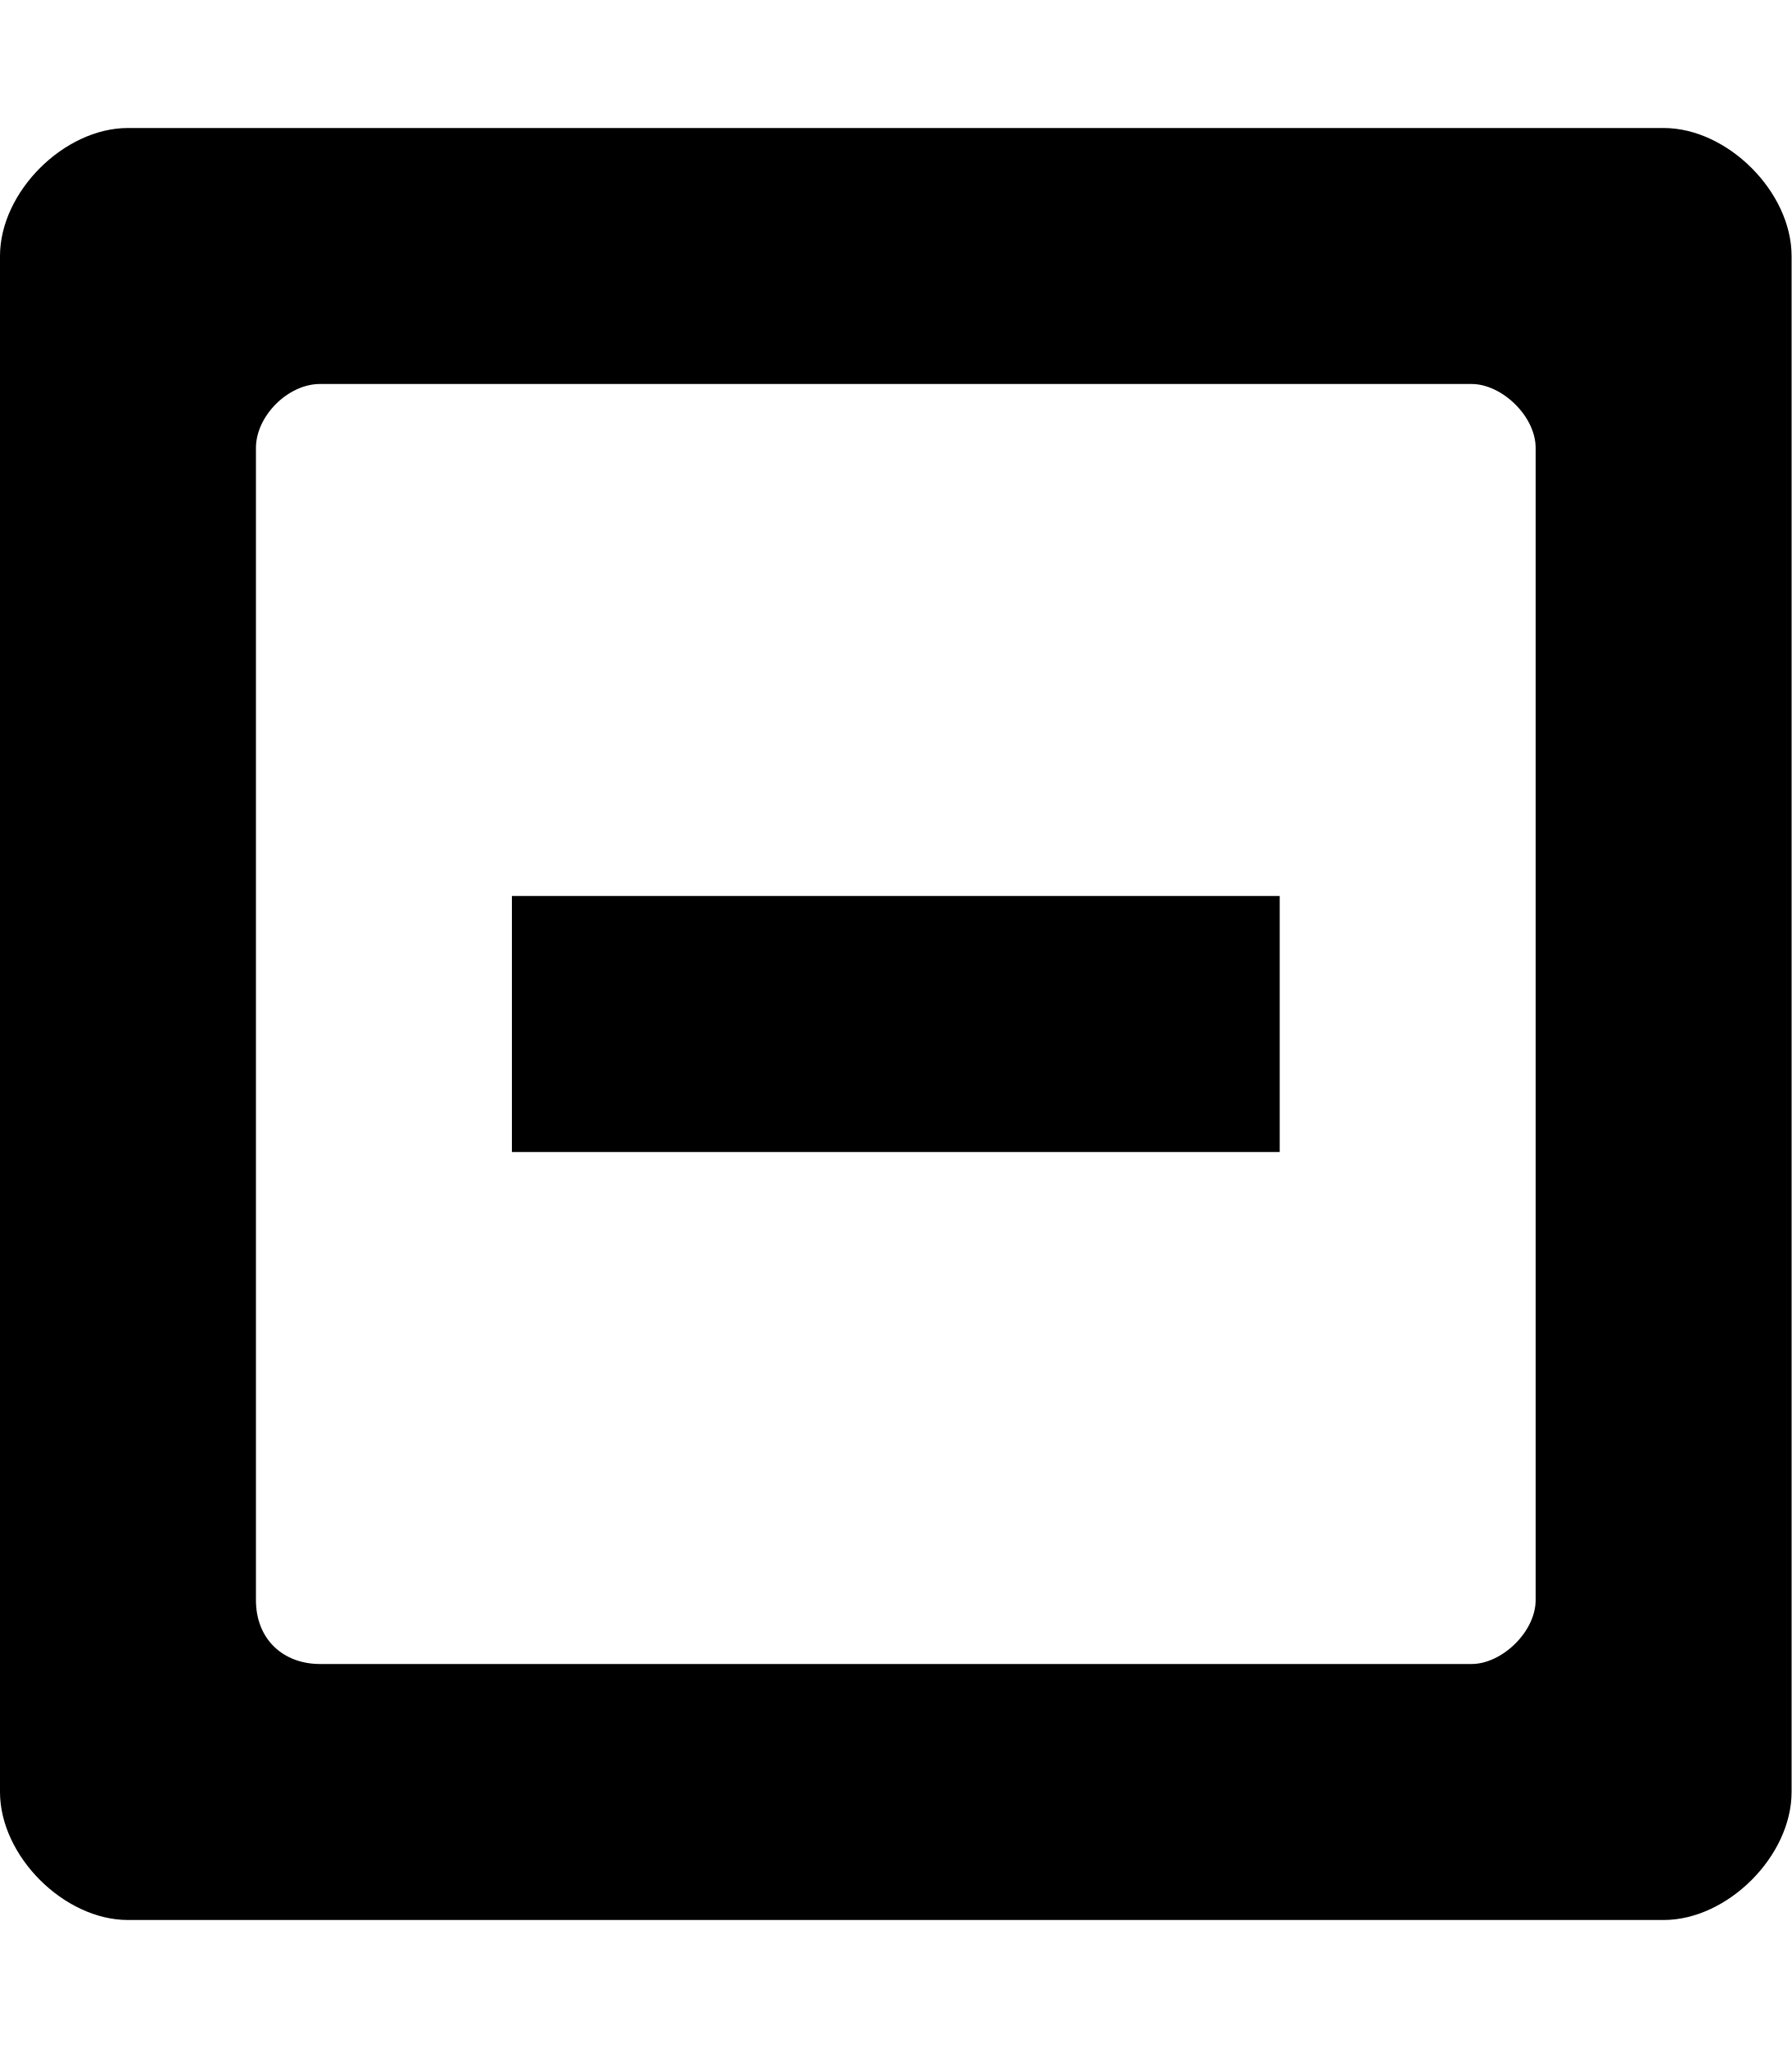
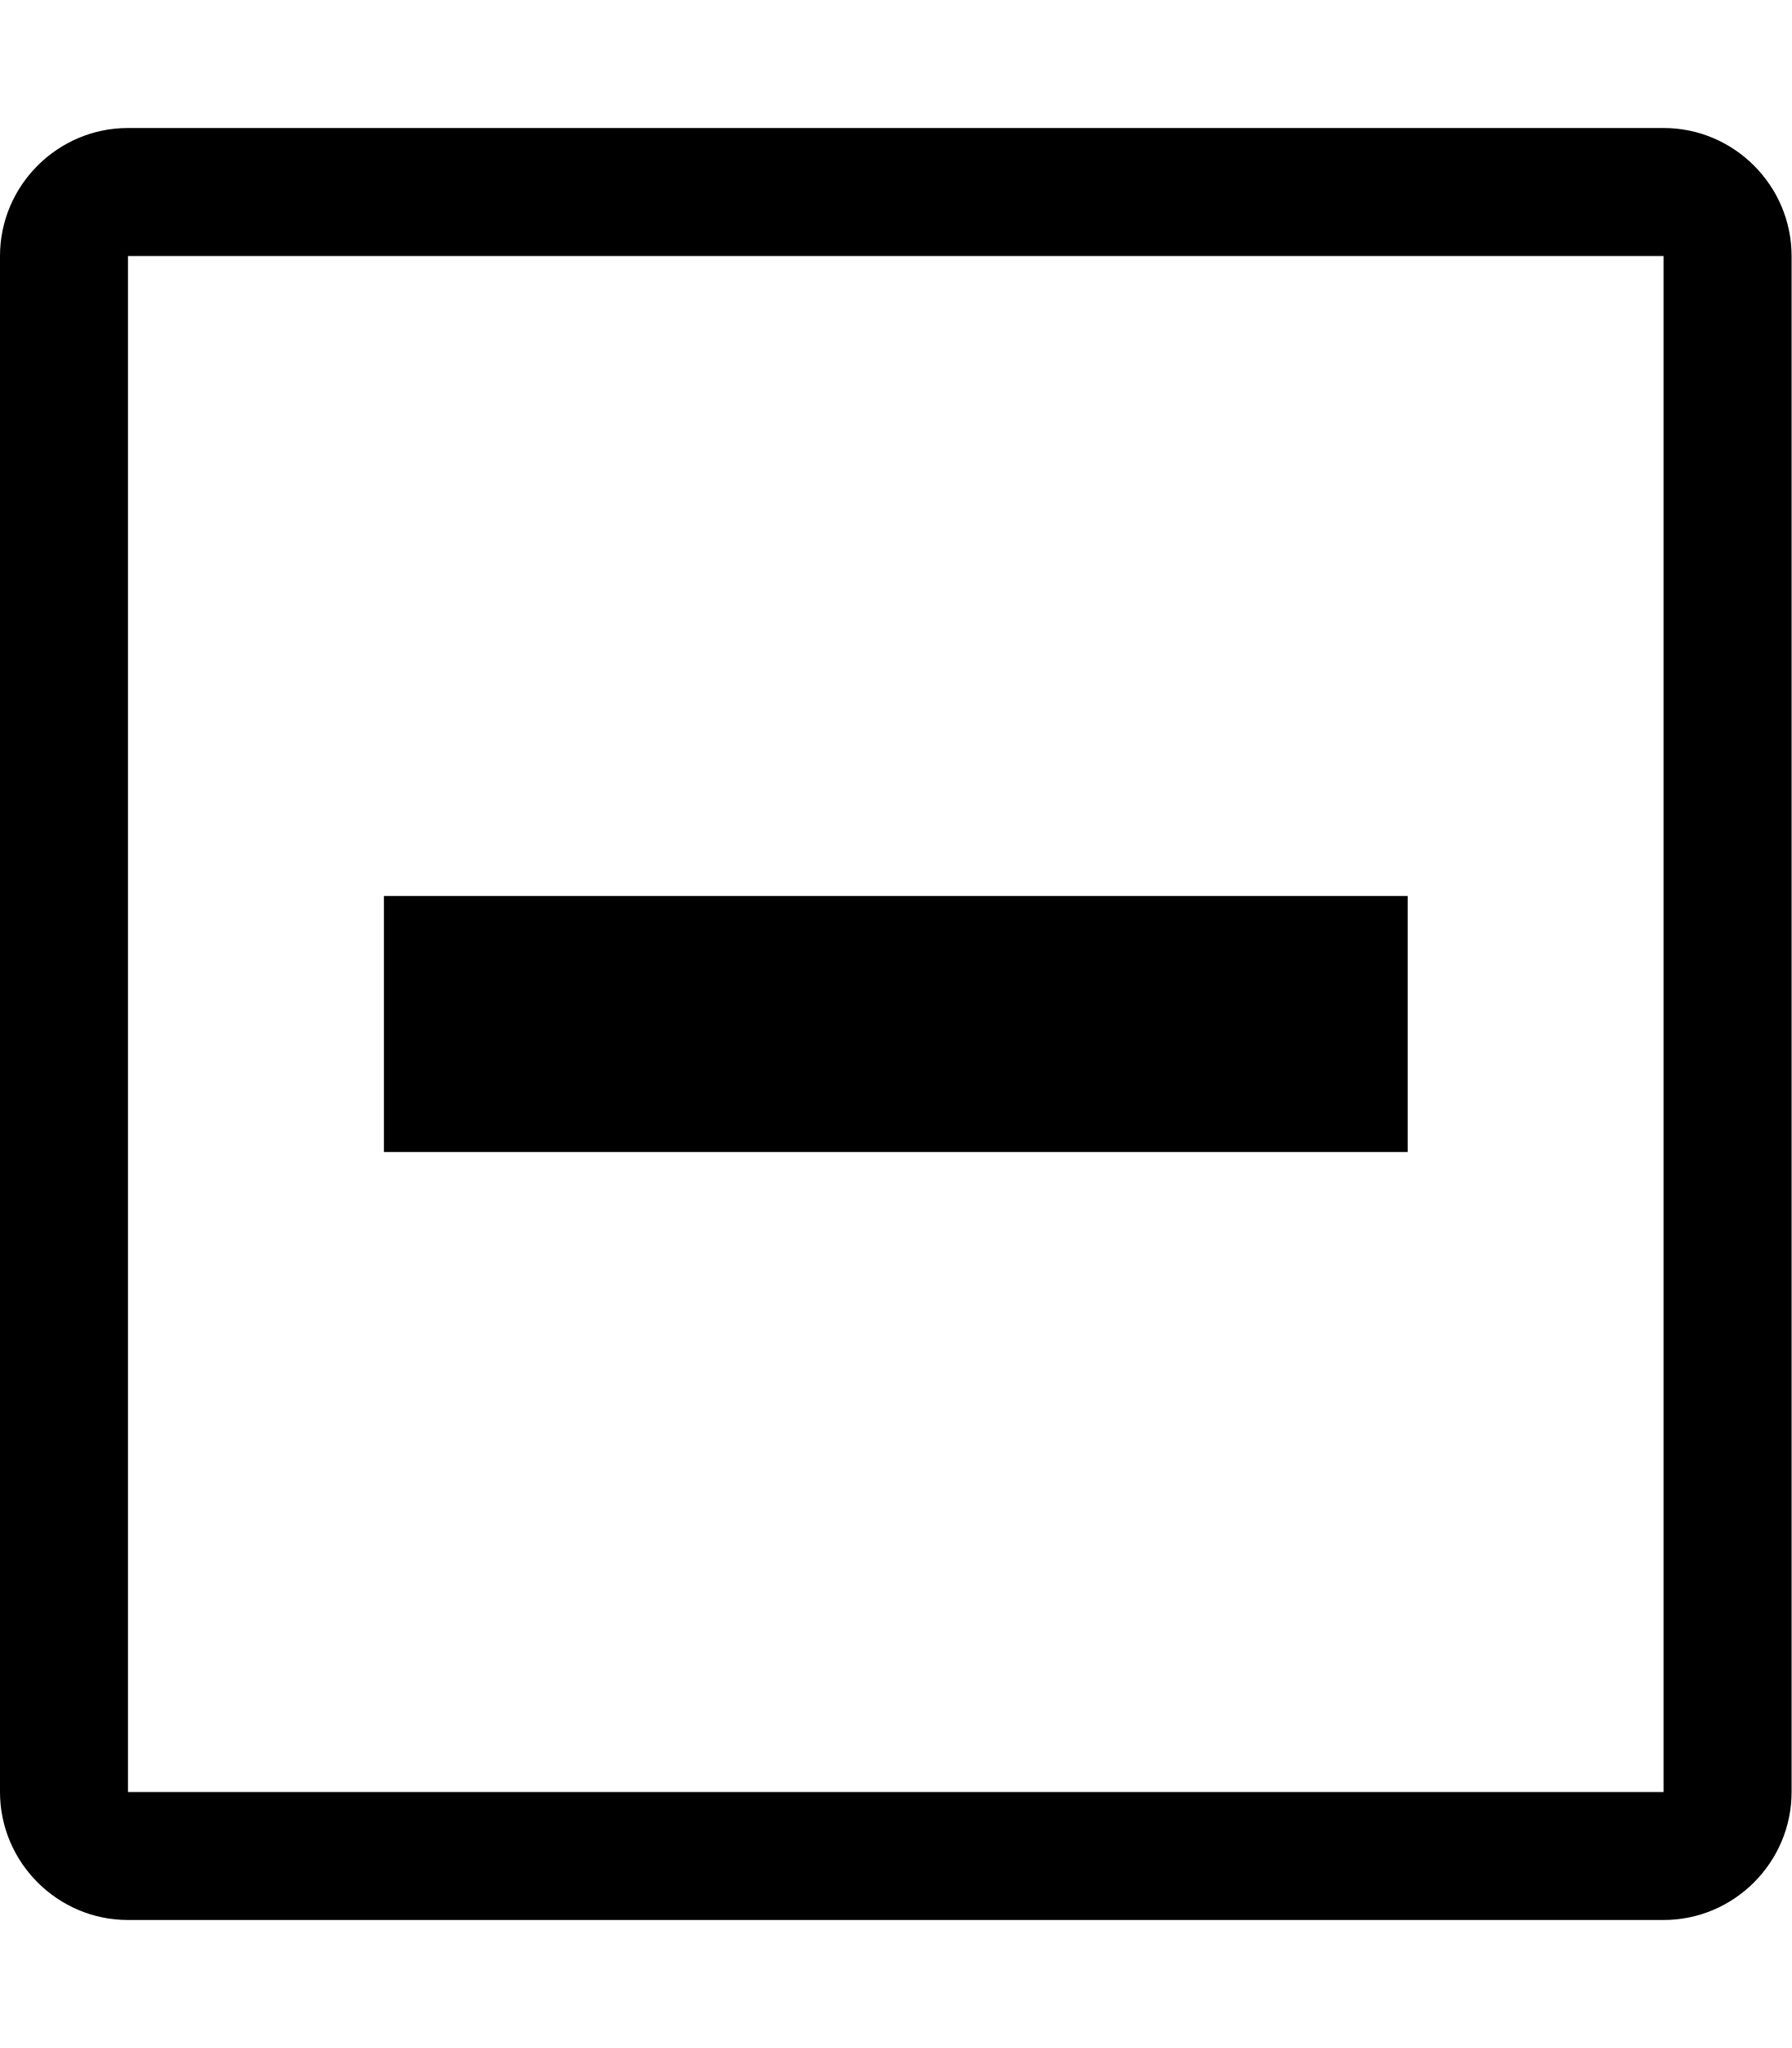
- <svg xmlns="http://www.w3.org/2000/svg" height="1024" width="896">
-   <path d="M832 64h-768c-32 0-64 32-64 64v768c0 32 32 64 64 64h768c32 0 64-32 64-64v-768c0-32-32-64-64-64z m-64 736c0 16-17 32-32 32h-576c-18 0-32-12-32-32v-576c0-16 16-32 32-32h576c15 0 32 16 32 32v576z m-512-224h384v-128h-384v128z" />
+ <svg xmlns="http://www.w3.org/2000/svg" width="14" height="16" viewBox="0 0 14 16">
+   <path d="M13 1H1c-.55 0-1 .45-1 1v12c0 .55.45 1 1 1h12c.55 0 1-.45 1-1V2c0-.55-.45-1-1-1zm0 13H1V2h12v12zm-2-5H3V7h8v2z" />
</svg>
